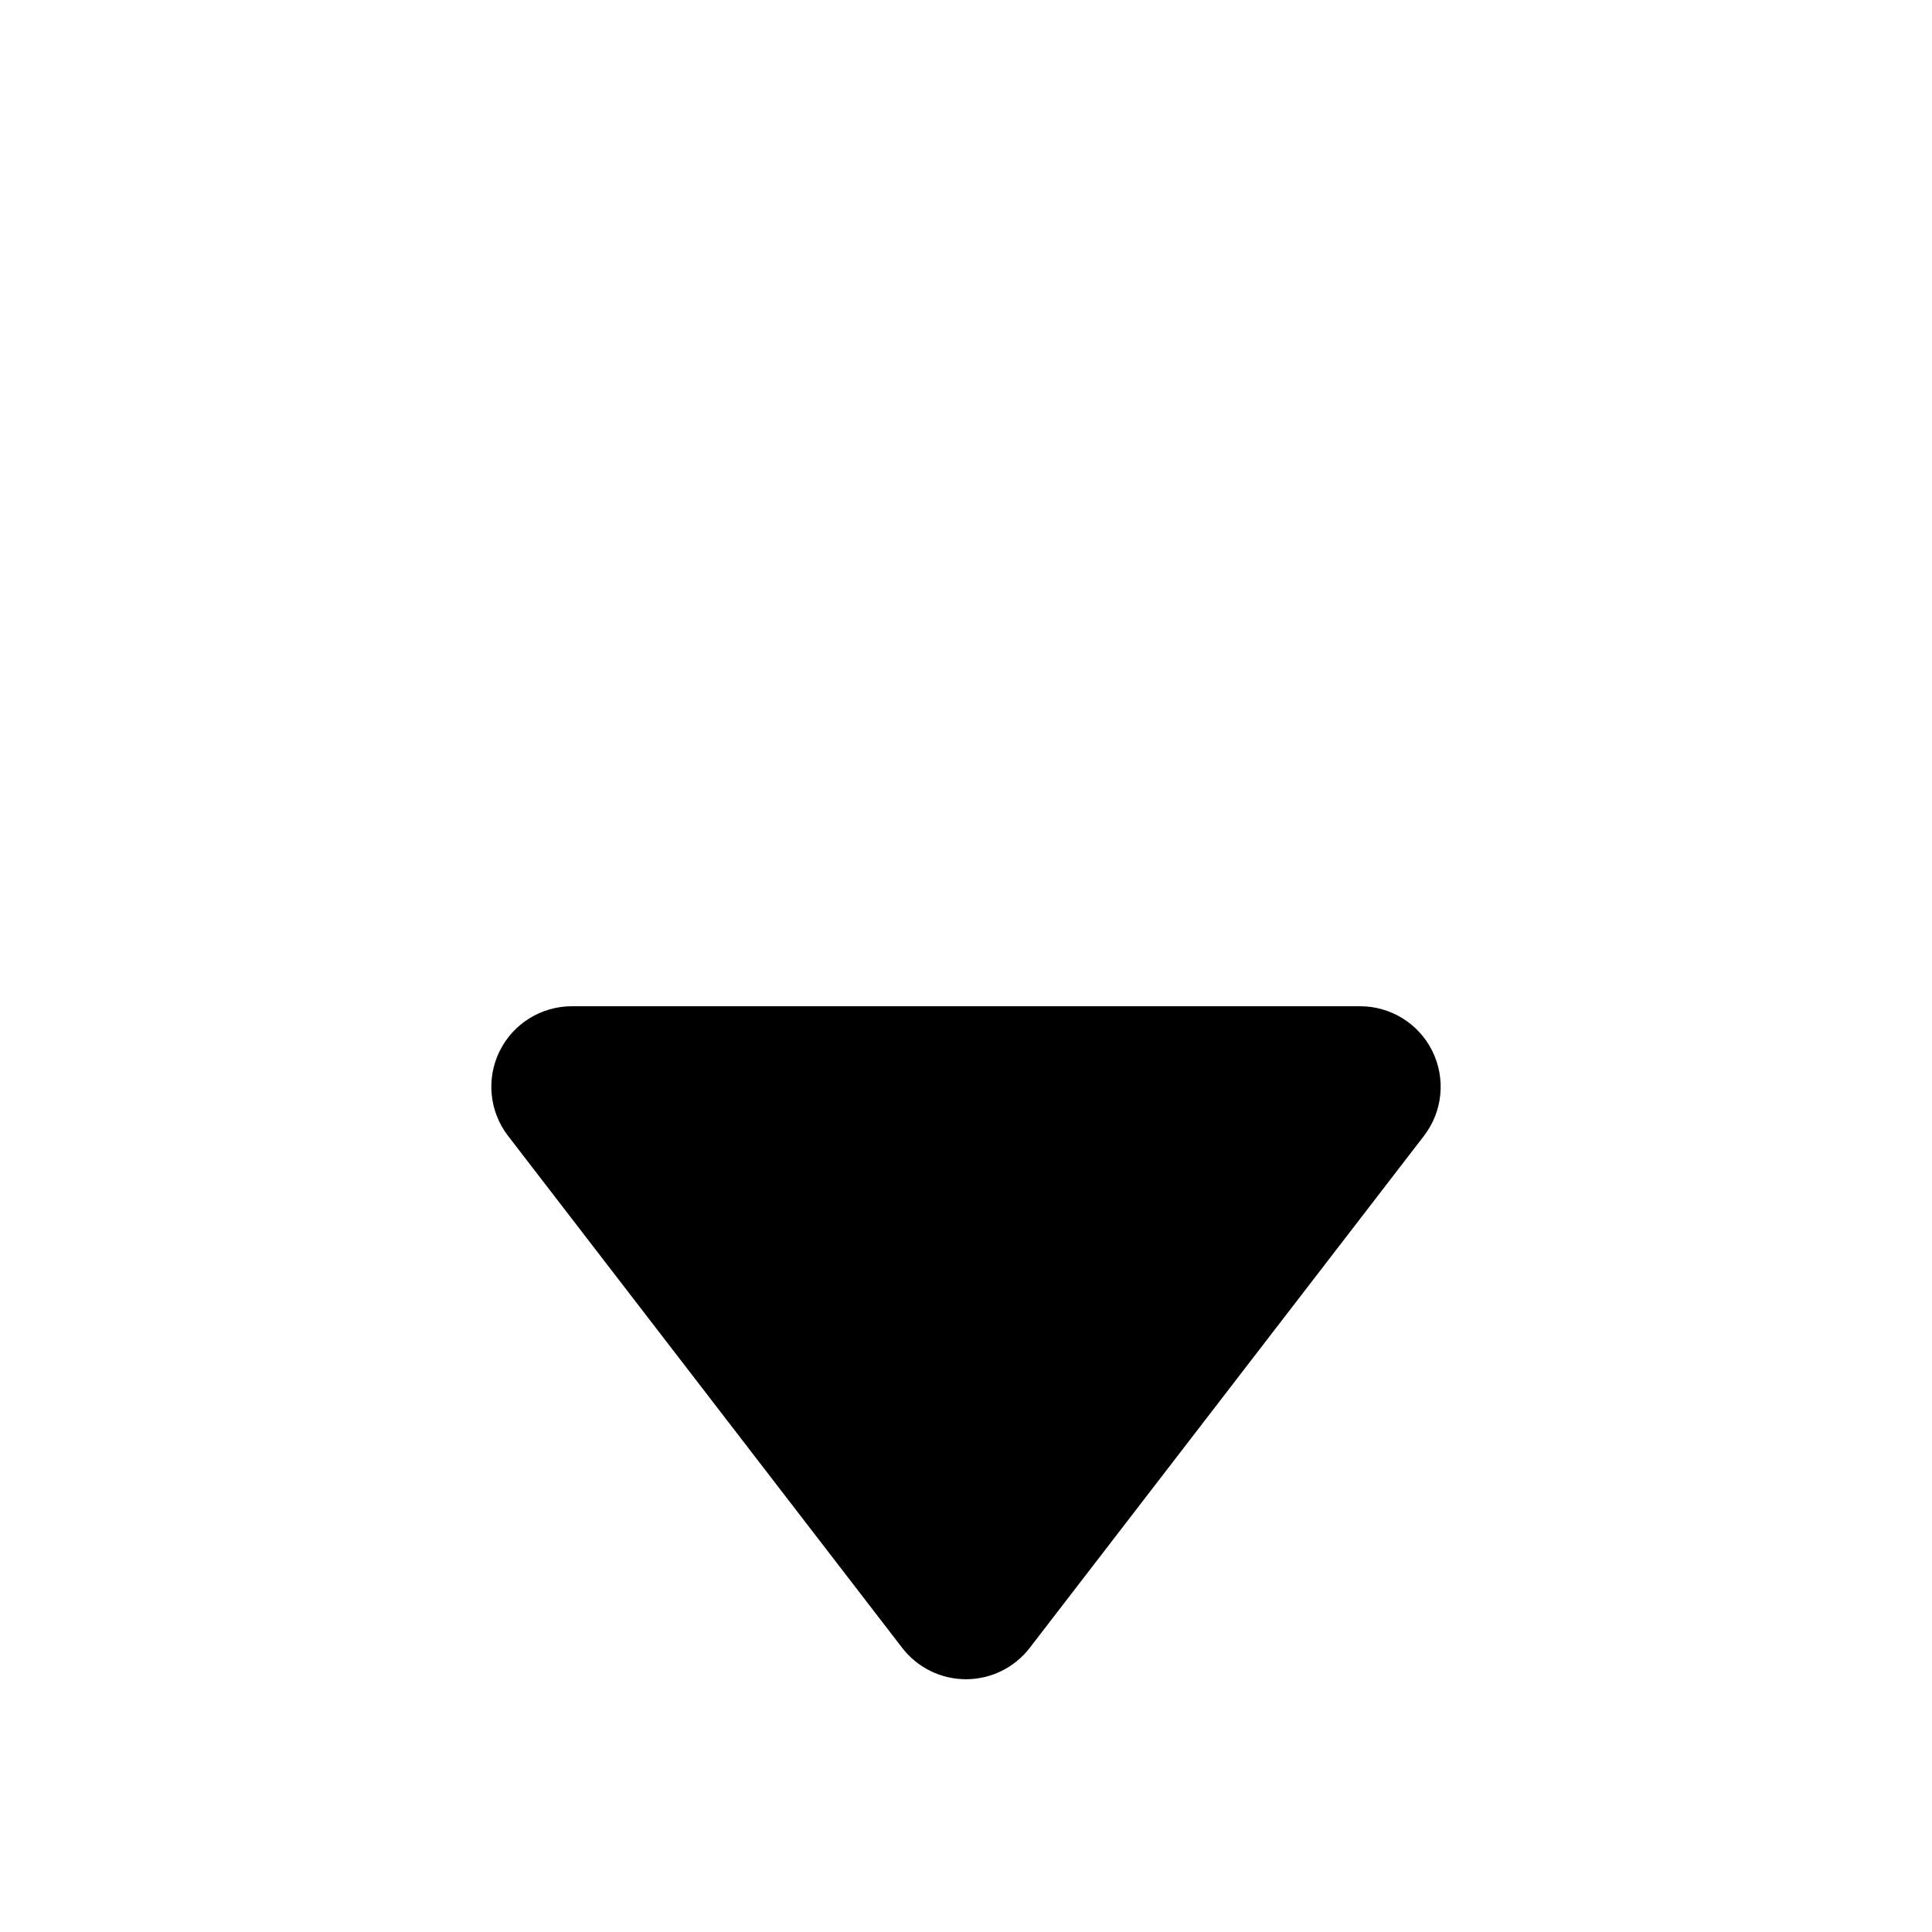
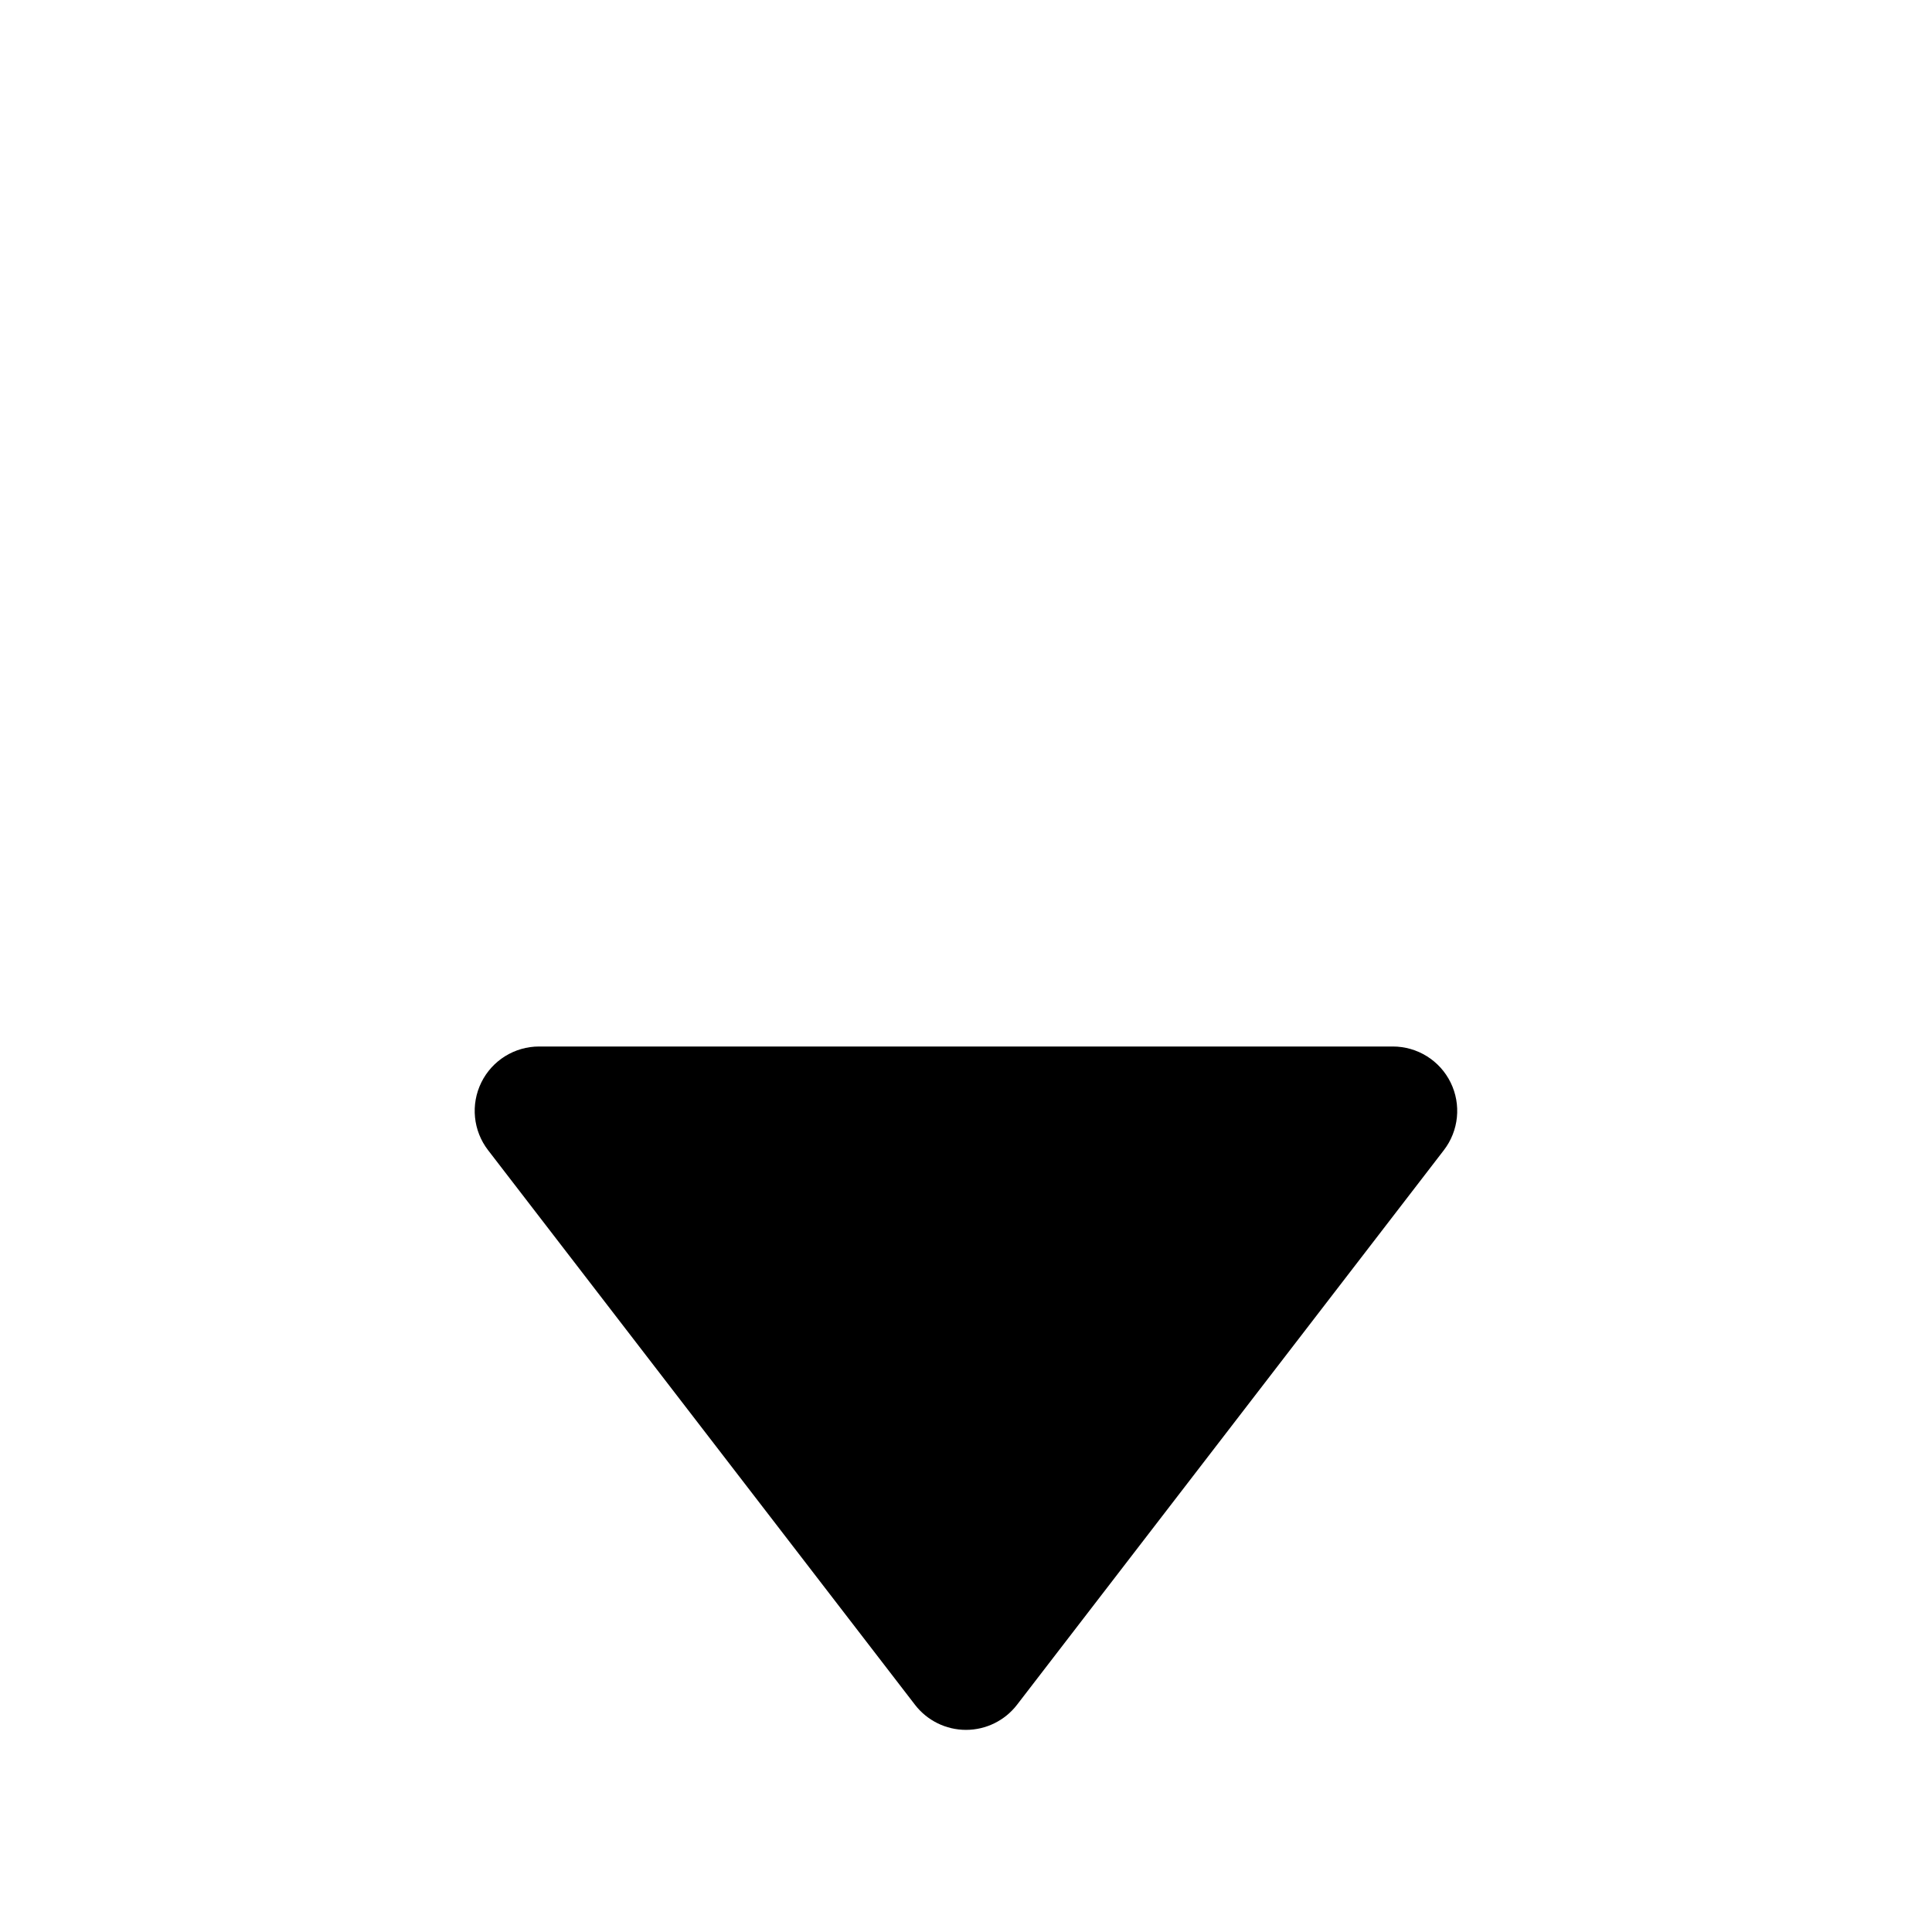
<svg xmlns="http://www.w3.org/2000/svg" width="24" height="24" viewBox="0 0 24 24" fill="none">
-   <path d="M12.792 20.47a1 1 0 0 1-1.585 0l-4.896-6.36a1 1 0 0 1 .792-1.61h9.793a1 1 0 0 1 .793 1.61l-4.897 6.36z" fill="currentColor" />
+   <path d="M12.634 21.177a.8.8 0 0 1-1.268 0l-5.303-6.889A.8.8 0 0 1 6.697 13h10.605a.8.8 0 0 1 .634 1.288l-5.302 6.889z" fill="currentColor" />
</svg>
